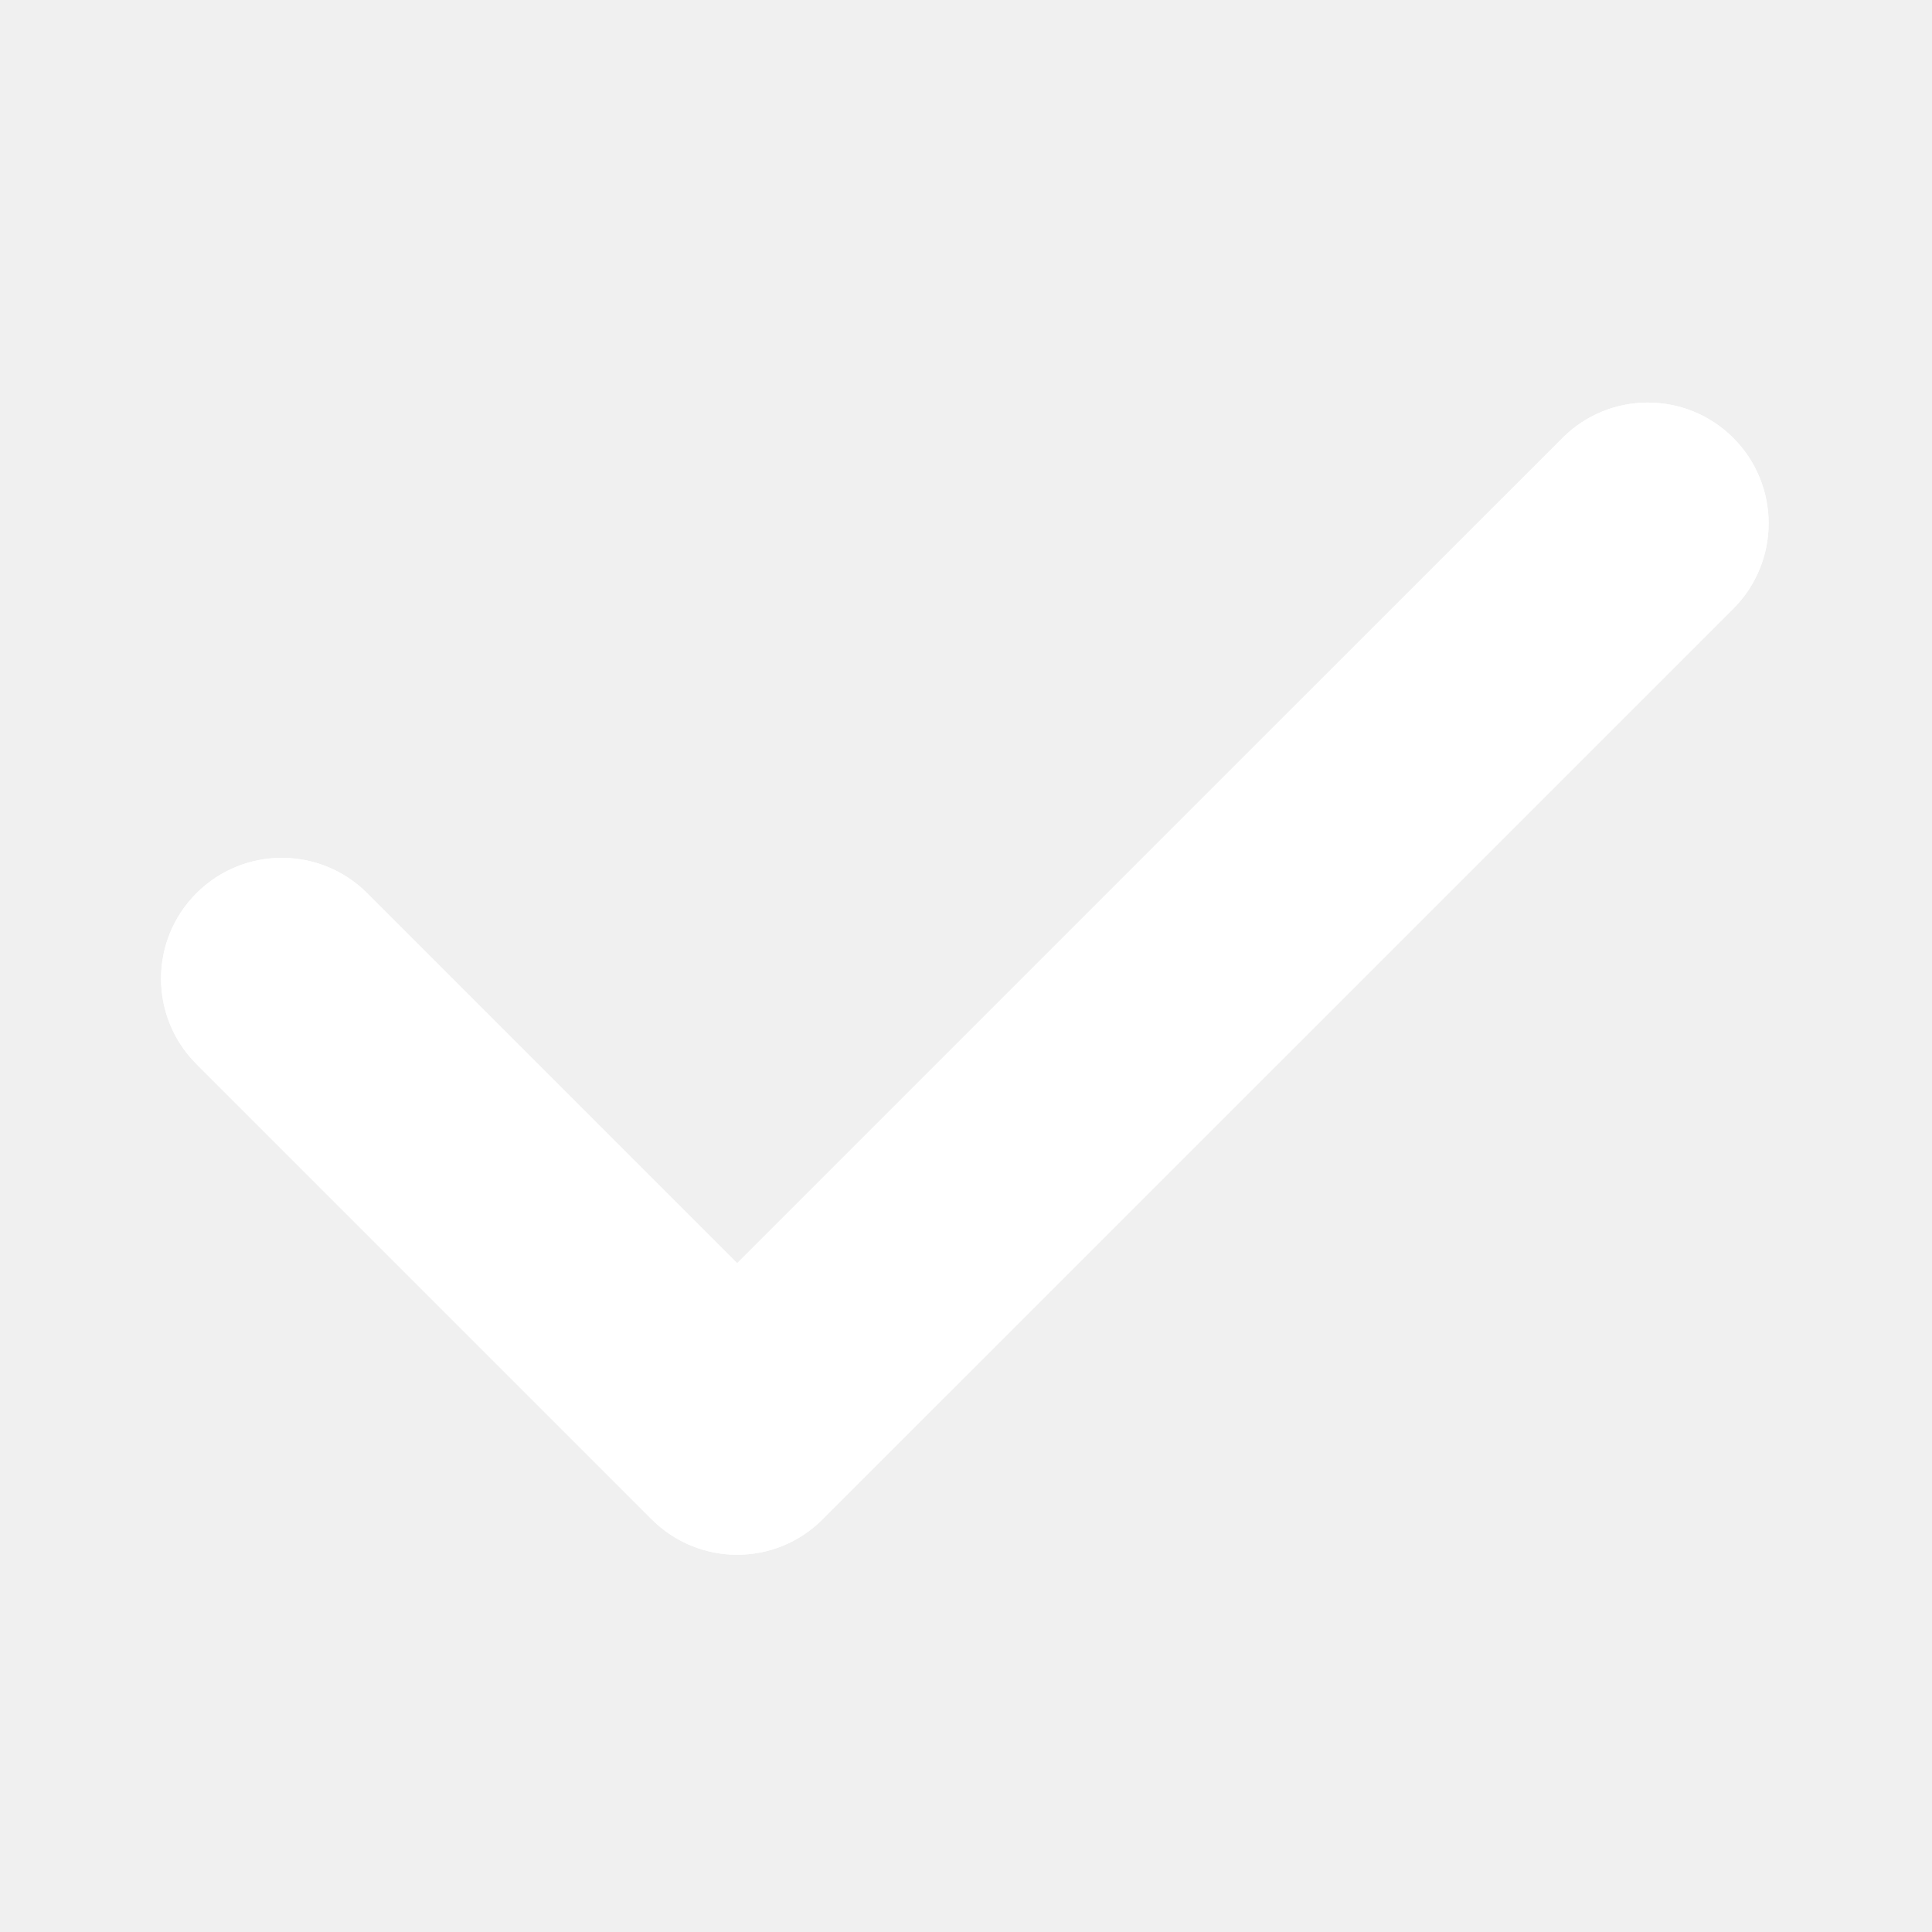
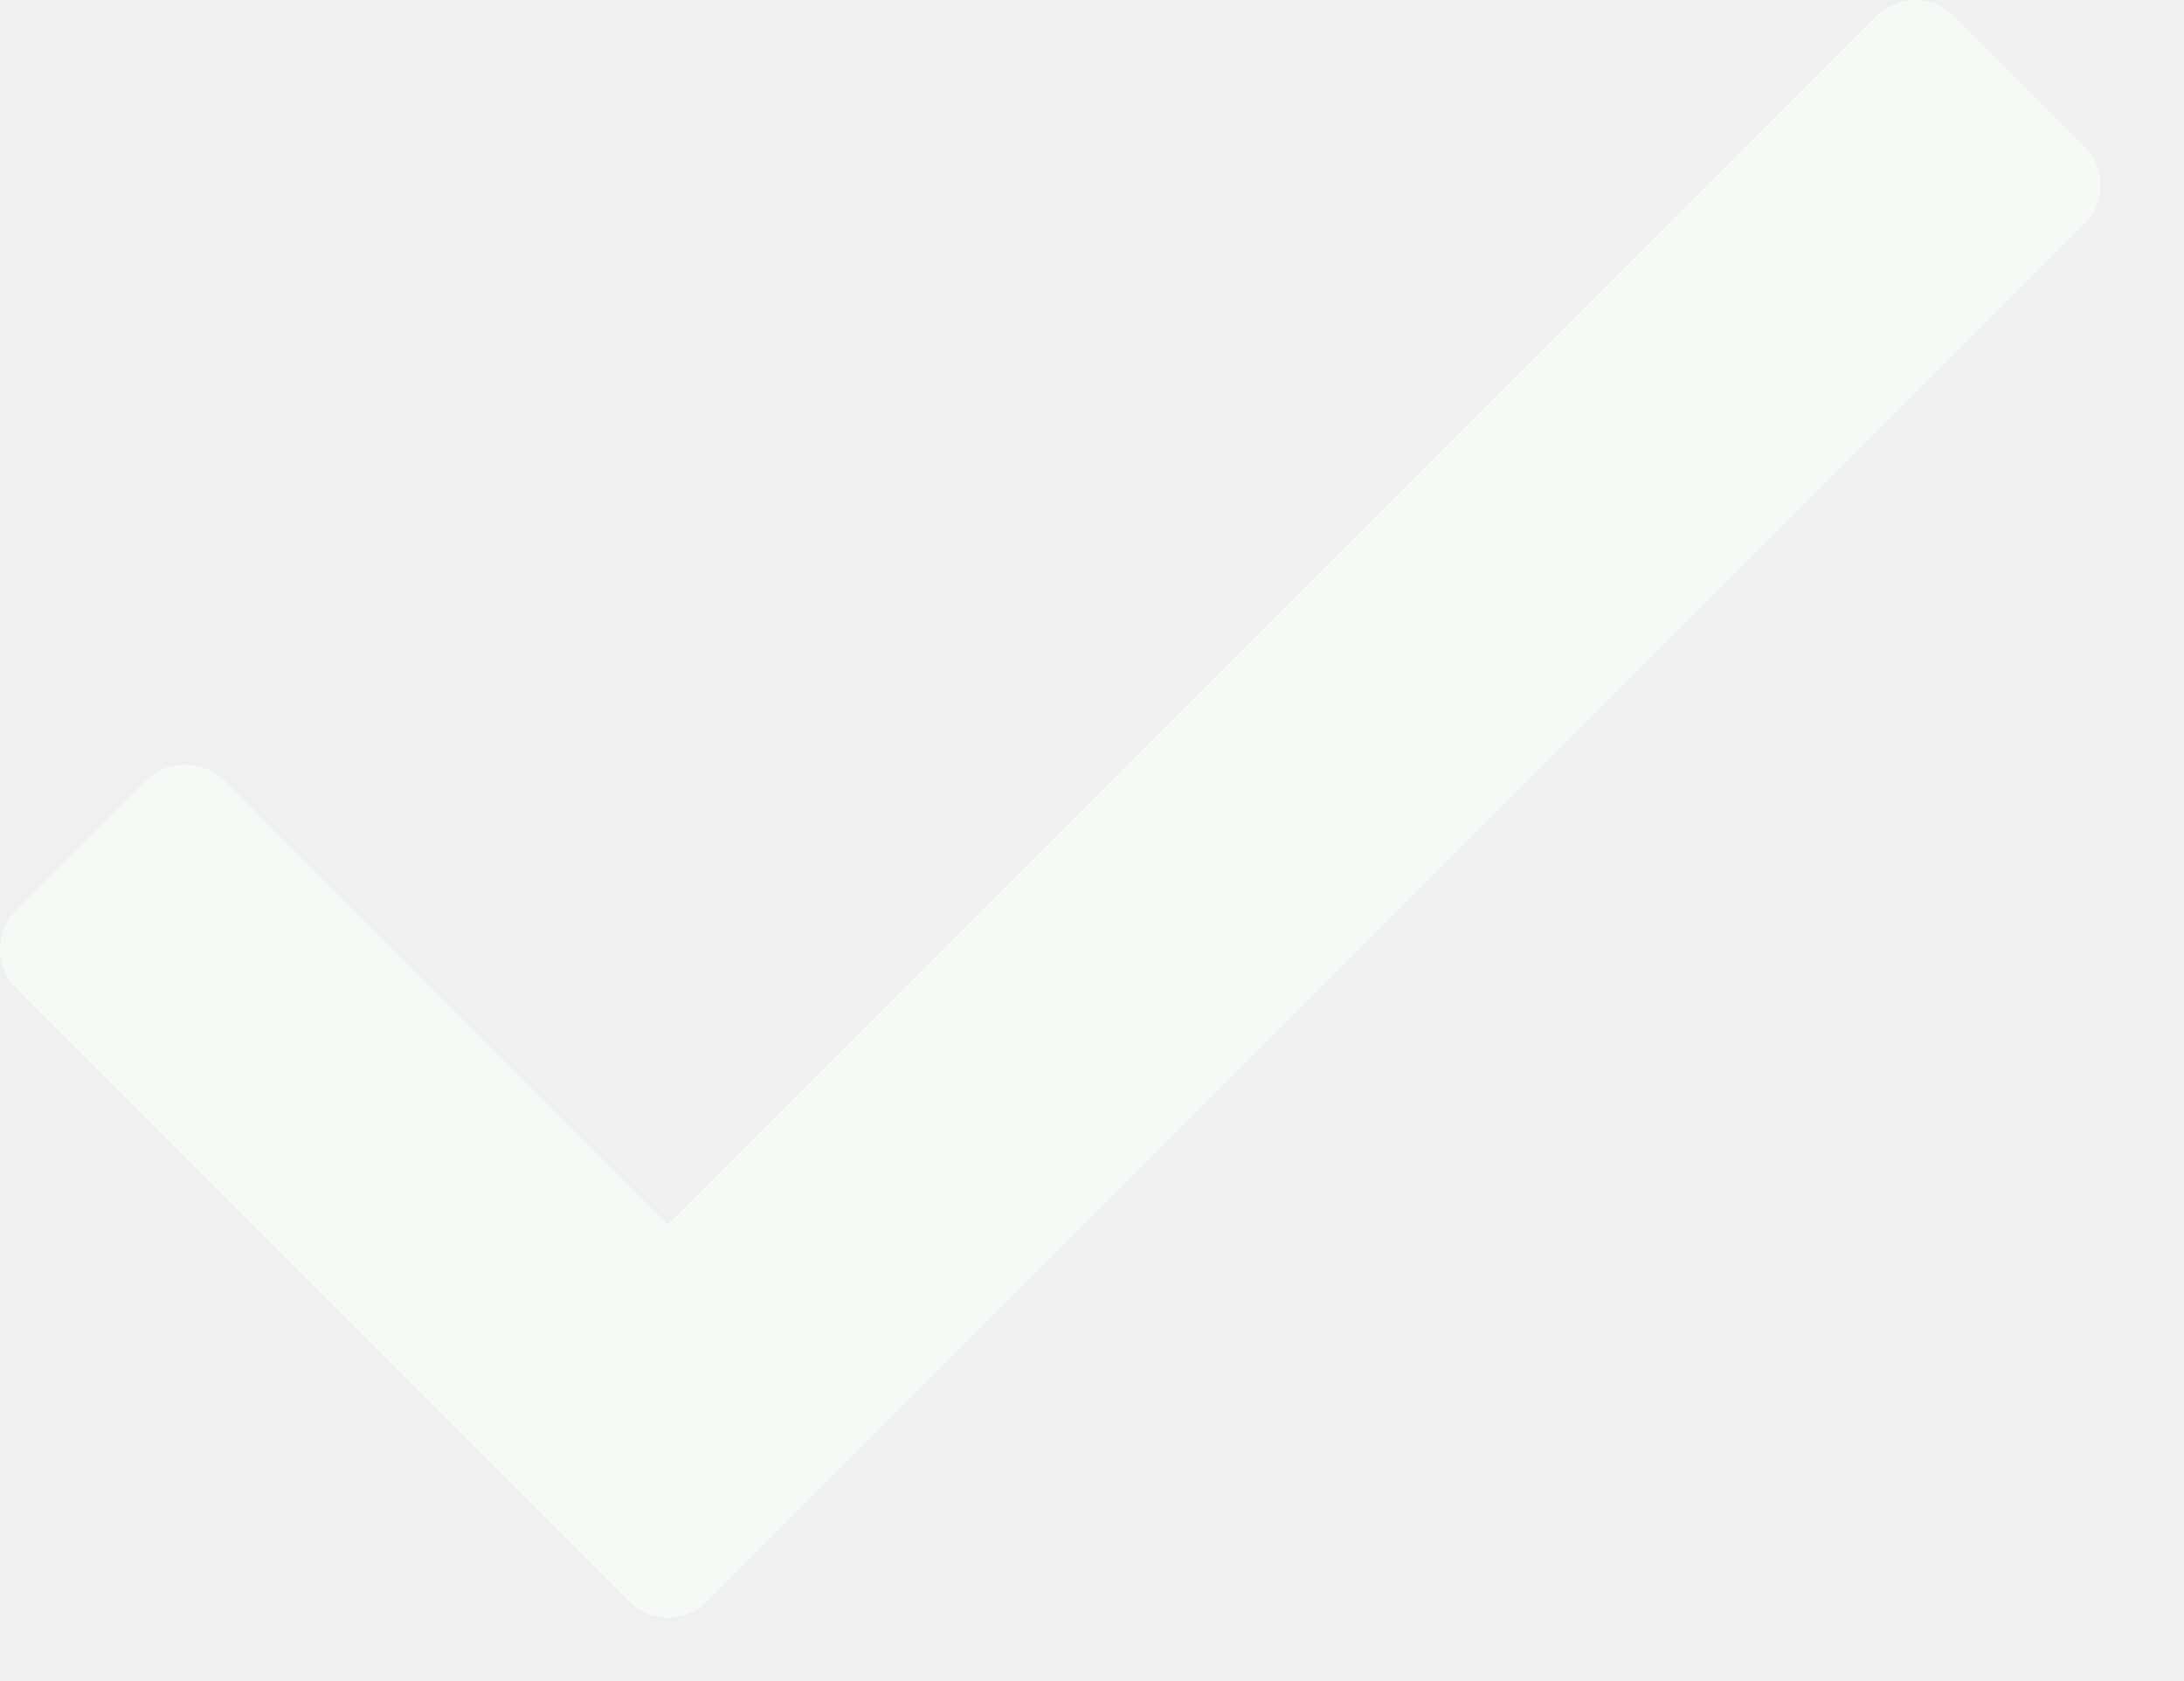
- <svg xmlns="http://www.w3.org/2000/svg" xmlns:xlink="http://www.w3.org/1999/xlink" width="24" height="24">
-   <defs>
-     <path id="icon-tick__a" d="M9.157 15.692L19.41 5.44a1.5 1.5 0 1 1 2.121 2.122L10.218 18.874a1.5 1.5 0 0 1-2.122 0L2.44 13.218a1.5 1.5 0 1 1 2.122-2.122l4.596 4.596z" />
-   </defs>
-   <g fill="none" fill-rule="evenodd">
-     <mask id="icon-tick__b" fill="#fff">
-       <use xlink:href="#icon-tick__a" />
-     </mask>
-     <use fill="#FFF" xlink:href="#icon-tick__a" />
-     <g fill="#FFF" mask="url(#icon-tick__b)">
-       <path d="M0 0h24v24H0z" />
-     </g>
-   </g>
+ <svg xmlns="http://www.w3.org/2000/svg" width="13" height="10" viewBox="0 0 13 10" fill="none">
+   <path d="M11.169 0.096C11.297 -0.032 11.505 -0.032 11.633 0.096L12.406 0.869C12.534 0.998 12.534 1.205 12.406 1.334L4.208 9.532C4.08 9.66 3.872 9.66 3.744 9.532L0.096 5.883C-0.032 5.755 -0.032 5.547 0.096 5.419L0.869 4.646C0.998 4.518 1.205 4.518 1.334 4.646L3.976 7.289L11.169 0.096Z" fill="#F5FAF7" />
</svg>
